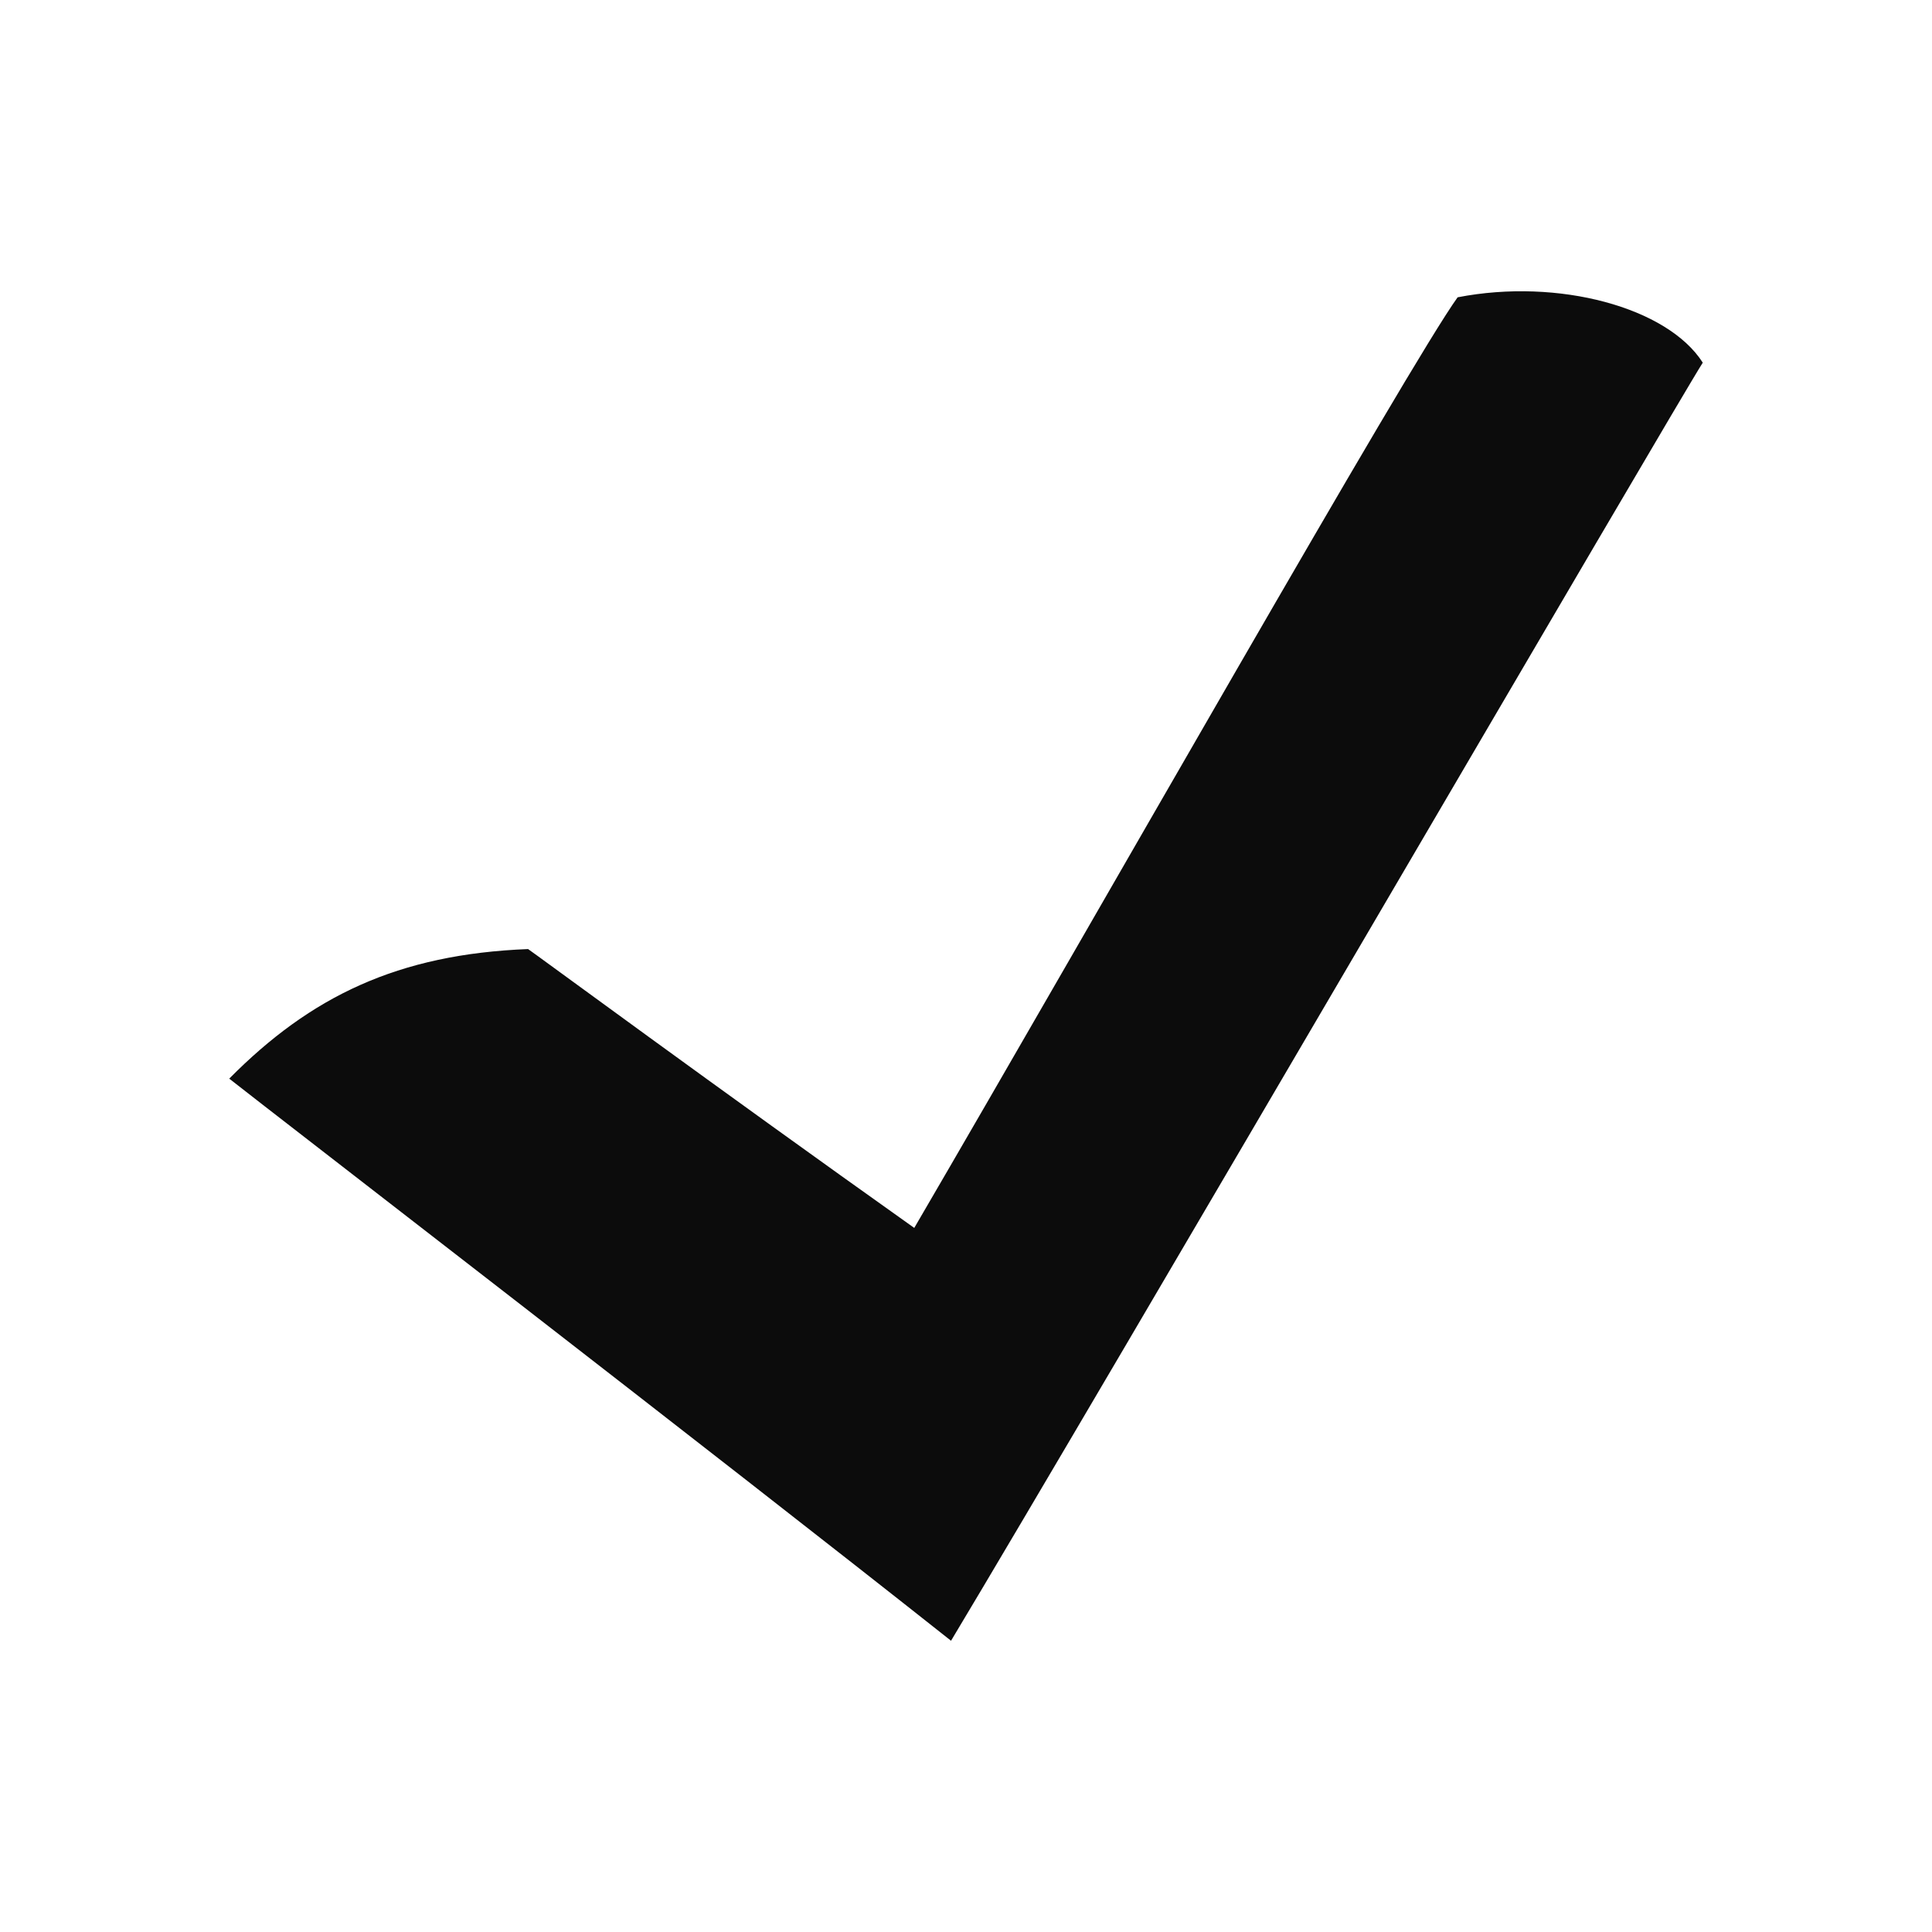
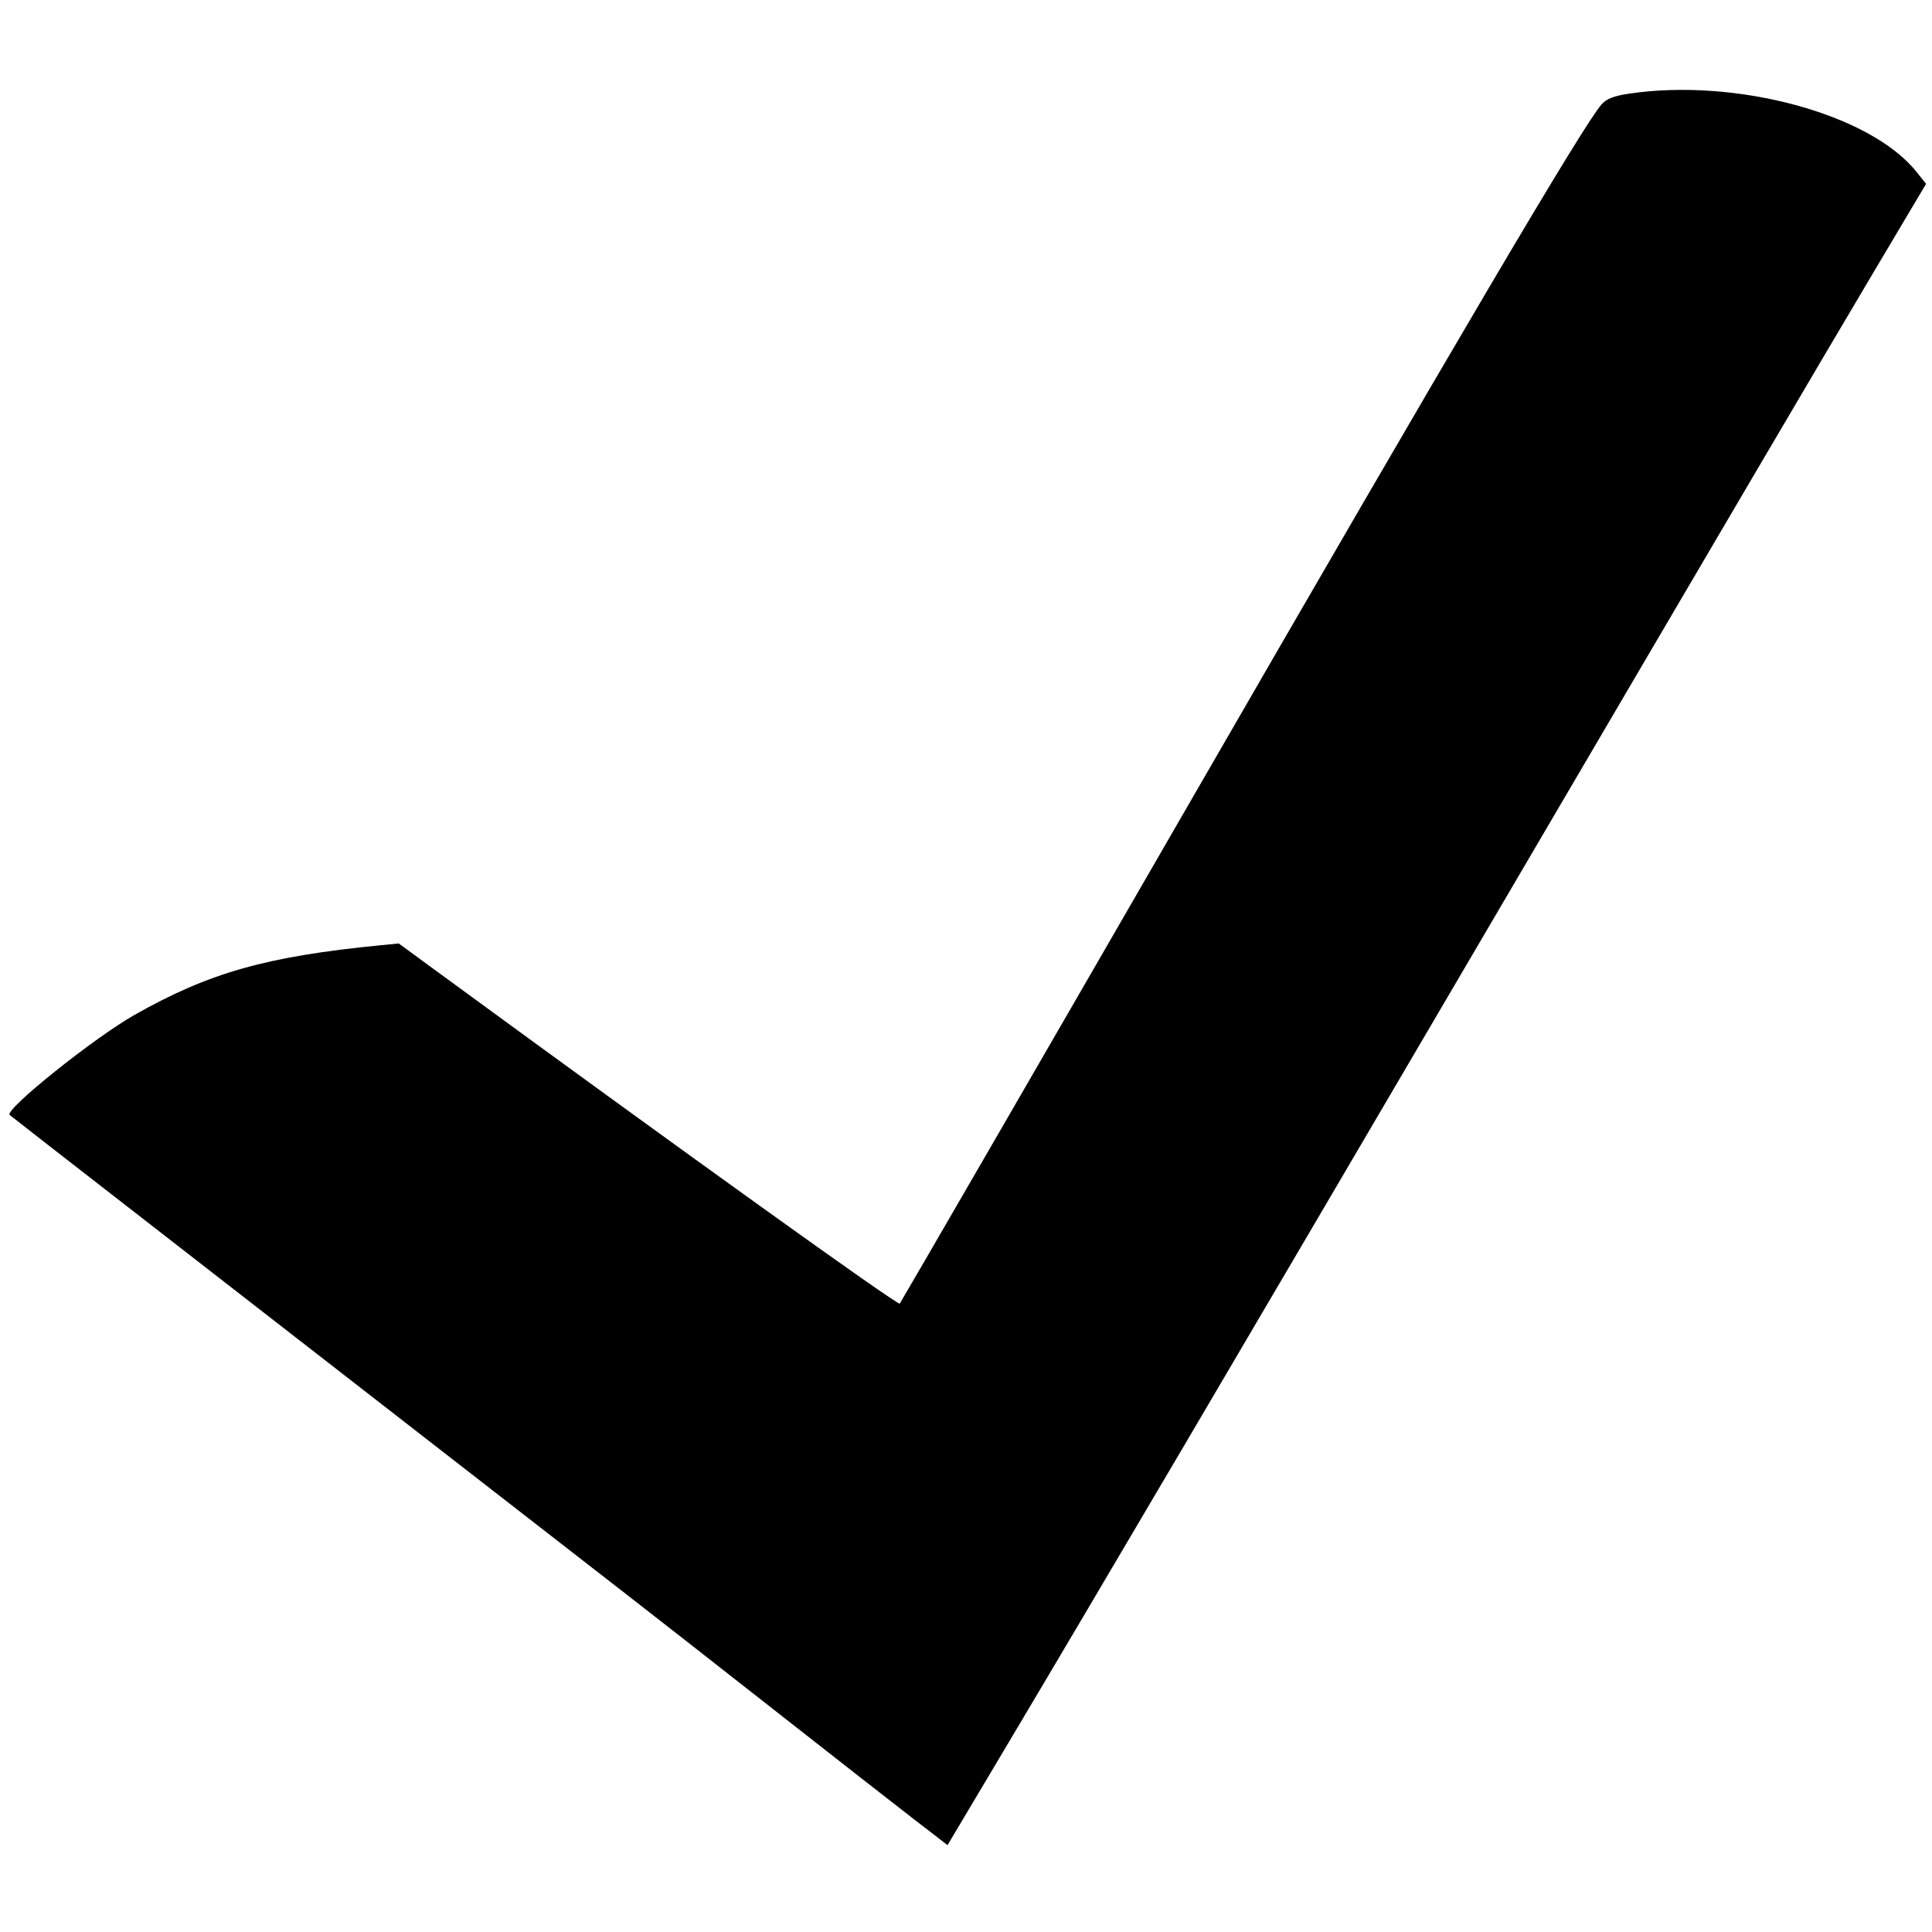
- <svg xmlns="http://www.w3.org/2000/svg" height="600" viewBox="0 0 600 600" width="600">
-   <clipPath id="a">
-     <path d="m0 0h600v600h-600z" />
-   </clipPath>
-   <g clip-path="url(#a)">
-     <path d="m528.81 112.63c-10.92-17.15-44.81-26.39-76.13-20.3-15.05 20.81-111.65 191.16-168.75 289.01-60.91-43.26-118.73-85.86-119.93-86.6-40.43 1.59-67.52 14.7-92.81 40.24 14.95 11.79 151.11 116.73 224.16 174.57 44.83-74.65 226.3-385.96 233.46-396.92z" fill="#0c0c0c" />
-   </g>
+ <svg xmlns="http://www.w3.org/2000/svg" height="400" viewBox="0 0 400 400" width="400">
+   <path d="m337.333 19.382c-3.194.473-4.701 1.055-5.732 2.216-3.733 4.203-29.65 48.151-86.922 147.402-25.874 44.838-58.15 100.61-58.392 100.898-.385.459-44.738-31.373-95.844-68.787l-7.89-5.776-3.776.371c-23.629 2.32-35.429 5.658-50.88 14.391-8.406 4.751-27.022 19.662-25.897 20.743.183.176 12.483 9.752 27.333 21.28s41.83 32.492 59.956 46.586c18.126 14.095 36.444 28.327 40.708 31.627 4.263 3.3 17.876 13.95 30.25 23.667s25.52 19.995 29.213 22.84l6.716 5.173 11.81-19.84c19.618-32.956 46.866-79.24 102.338-173.84 46.067-78.56 66.608-113.504 77.479-131.804l10.973-18.471-2.059-2.562c-9.552-11.887-37.219-19.394-59.384-16.114" fill-rule="evenodd" />
</svg>
